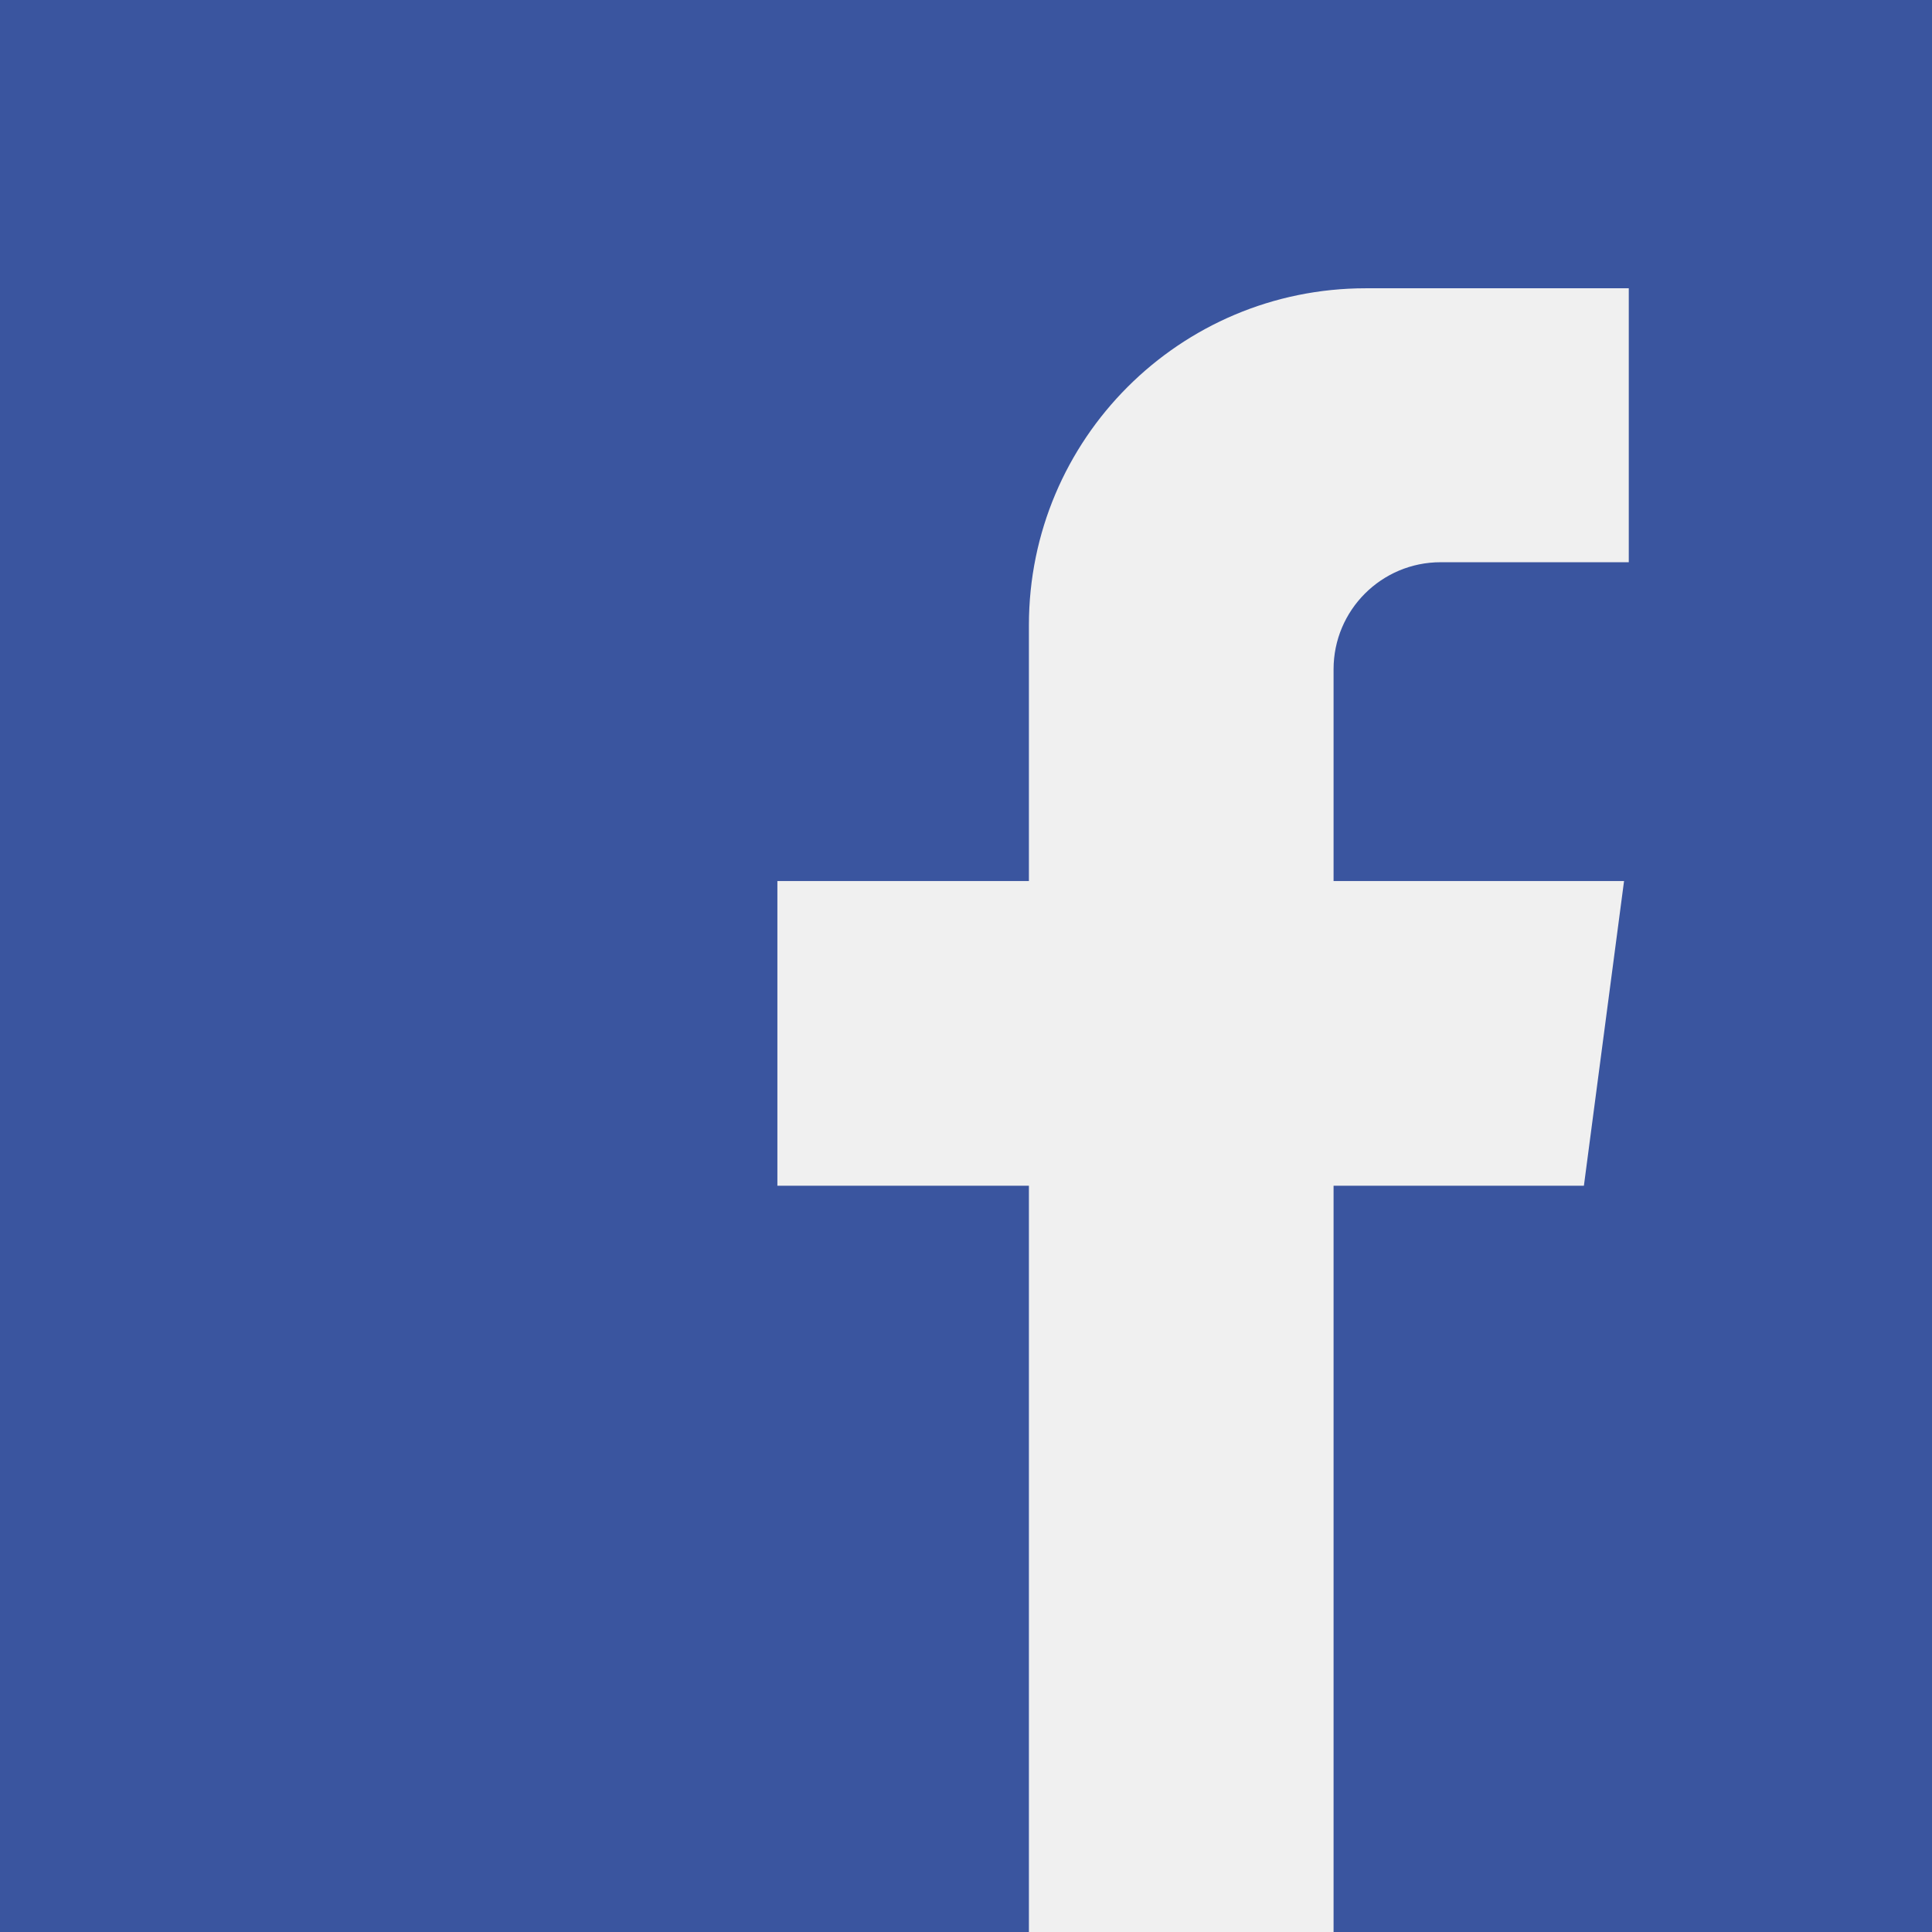
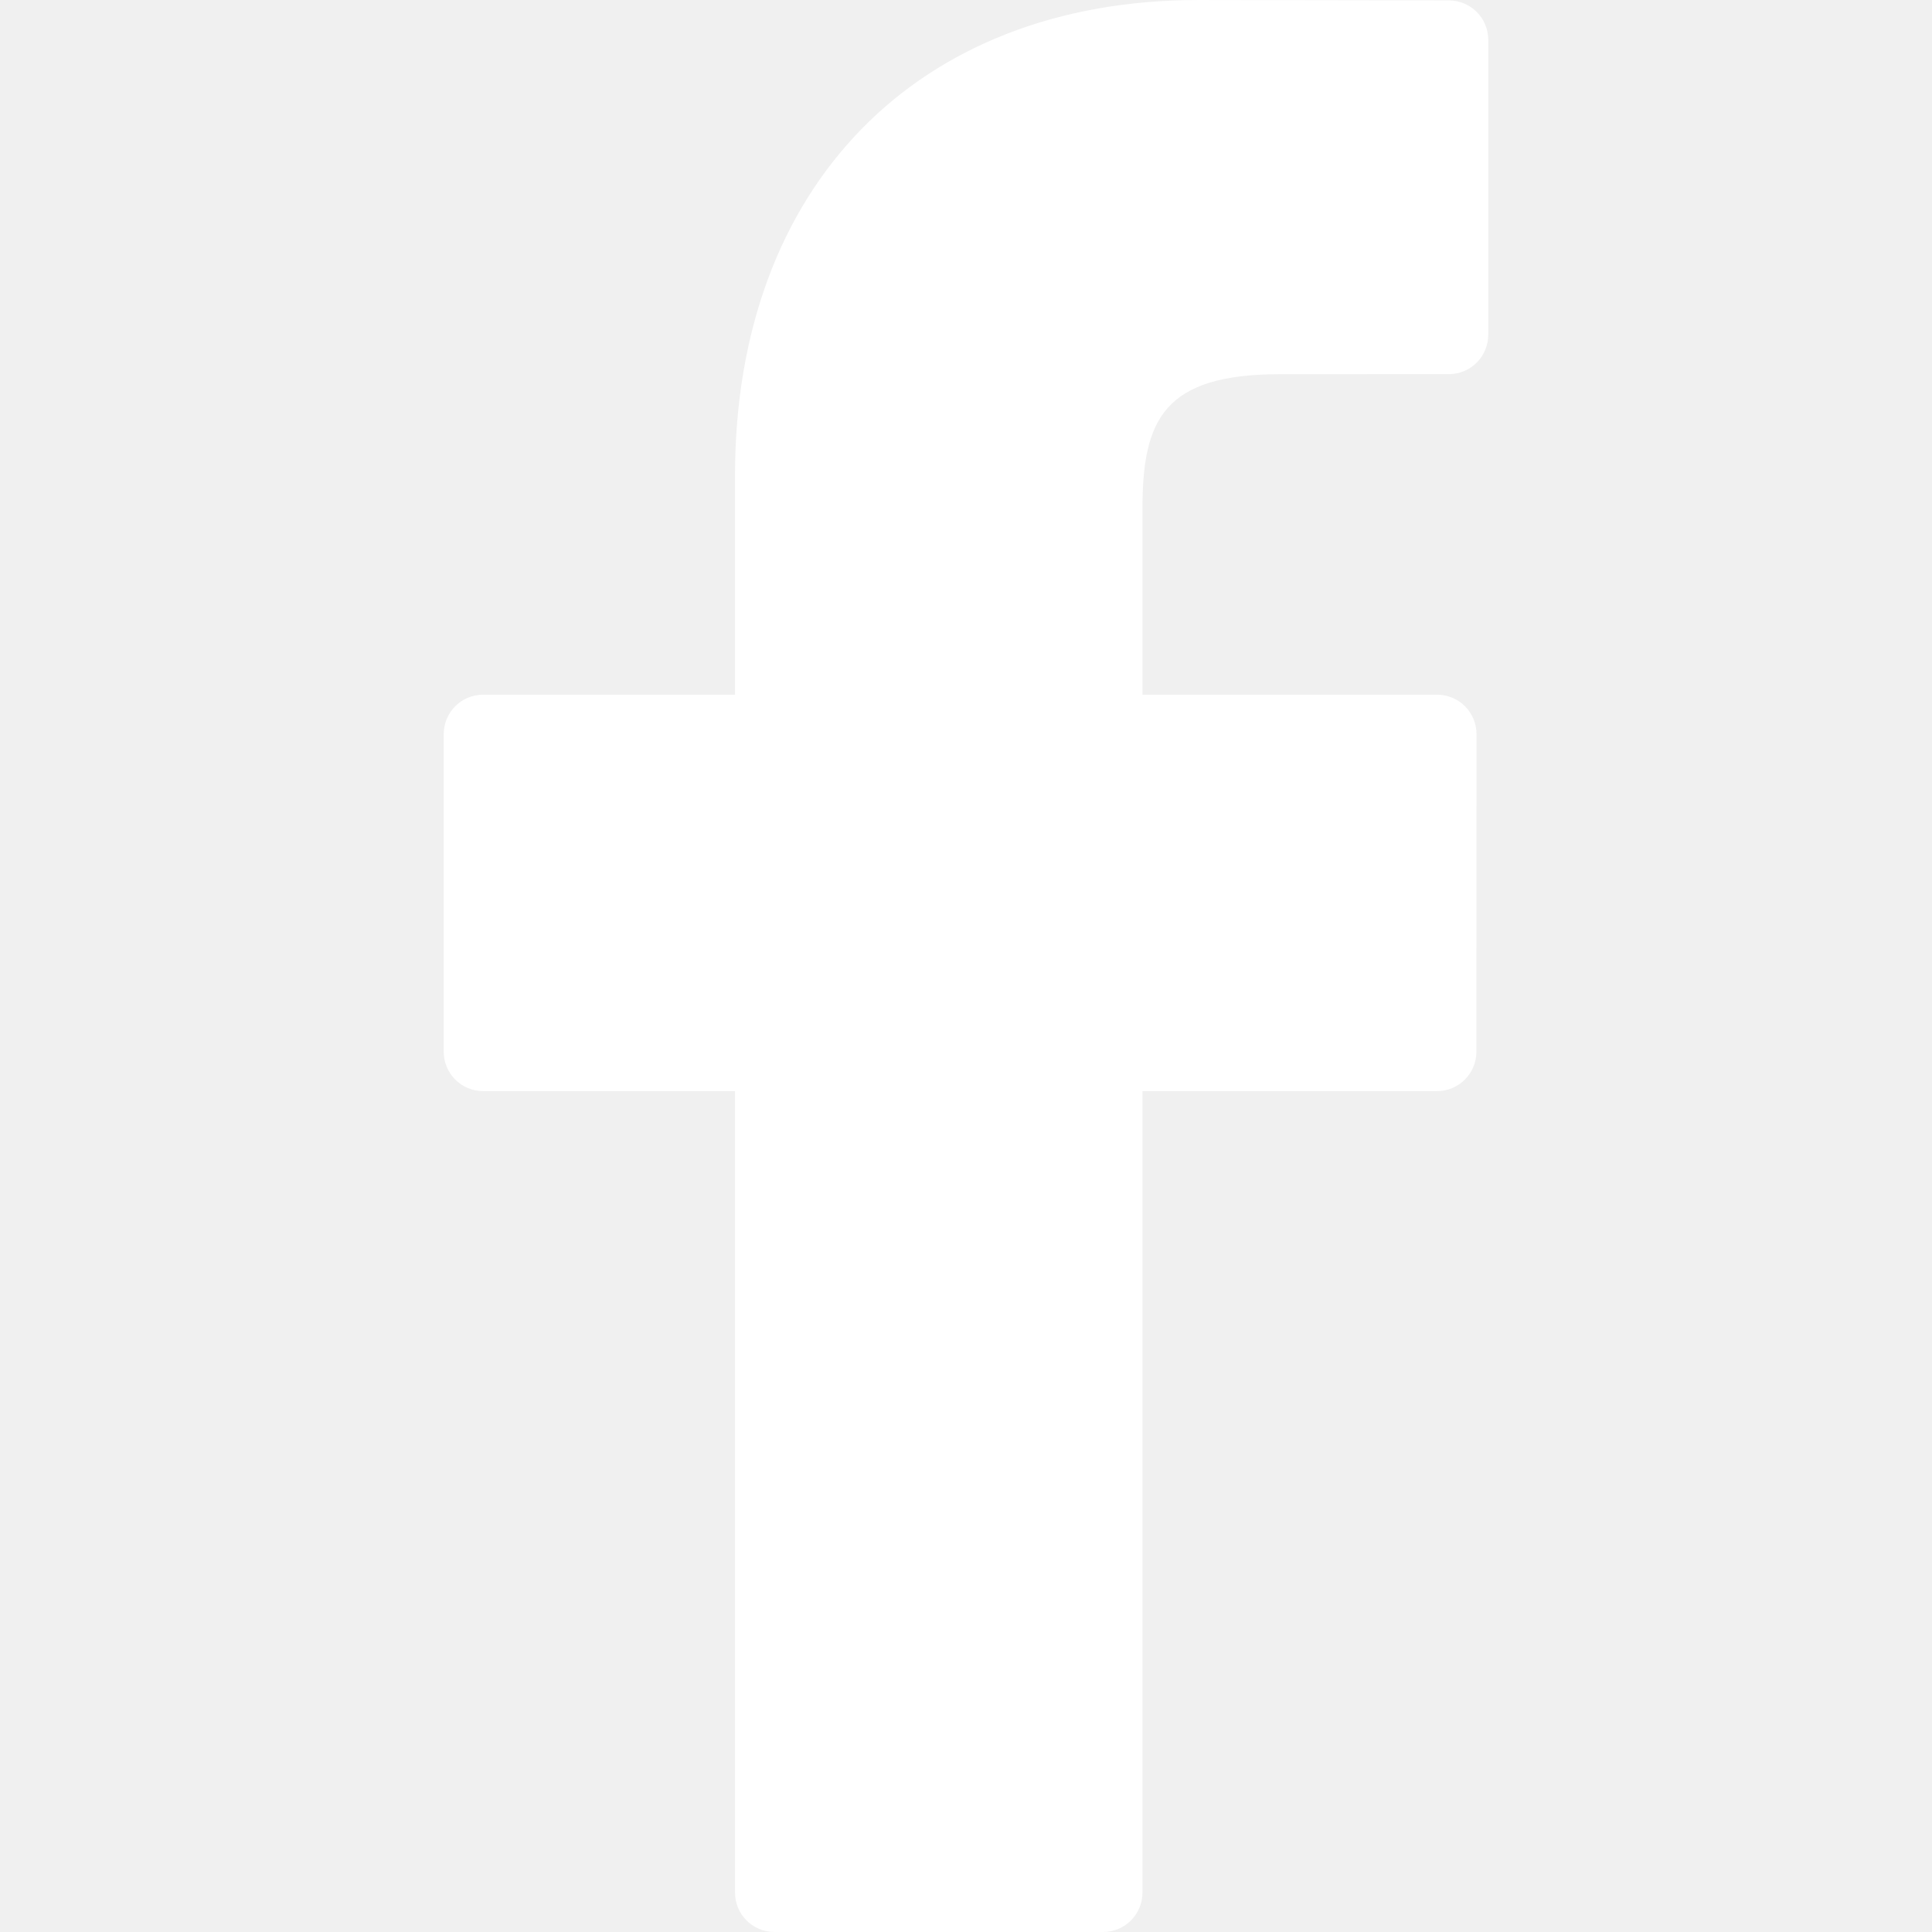
- <svg xmlns="http://www.w3.org/2000/svg" version="1.1" id="Capa_1" x="0px" y="0px" viewBox="0 0 455.73 455.73" style="enable-background:new 0 0 455.73 455.73;" xml:space="preserve">
-   <path style="fill:#3A559F;" d="M0,0v455.73h242.704V279.691h-59.33v-71.864h59.33v-60.353c0-43.893,35.582-79.475,79.475-79.475  h62.025v64.622h-44.382c-13.947,0-25.254,11.307-25.254,25.254v49.953h68.521l-9.47,71.864h-59.051V455.73H455.73V0H0z" />
+ <svg xmlns="http://www.w3.org/2000/svg" version="1.1" id="Capa_1" x="0px" y="0px" width="512px" height="512px" viewBox="0 0 96.124 96.123" style="enable-background:new 0 0 96.124 96.123;" xml:space="preserve">
+   <g>
+     <path d="M72.089,0.02L59.624,0C45.62,0,36.57,9.285,36.57,23.656v10.907H24.037c-1.083,0-1.96,0.878-1.96,1.961v15.803   c0,1.083,0.878,1.96,1.96,1.96h12.533v39.876c0,1.083,0.877,1.96,1.96,1.96h16.352c1.083,0,1.96-0.878,1.96-1.96V54.287h14.654   c1.083,0,1.96-0.877,1.96-1.96l0.006-15.803c0-0.52-0.207-1.018-0.574-1.386c-0.367-0.368-0.867-0.575-1.387-0.575H56.842v-9.246   c0-4.444,1.059-6.7,6.848-6.7l8.397-0.003c1.082,0,1.959-0.878,1.959-1.96V1.98C74.046,0.899,73.17,0.022,72.089,0.02z" fill="#FFFFFF" />
+   </g>
  <g>
</g>
  <g>
</g>
  <g>
</g>
  <g>
</g>
  <g>
</g>
  <g>
</g>
  <g>
</g>
  <g>
</g>
  <g>
</g>
  <g>
</g>
  <g>
</g>
  <g>
</g>
  <g>
</g>
  <g>
</g>
  <g>
</g>
</svg>
